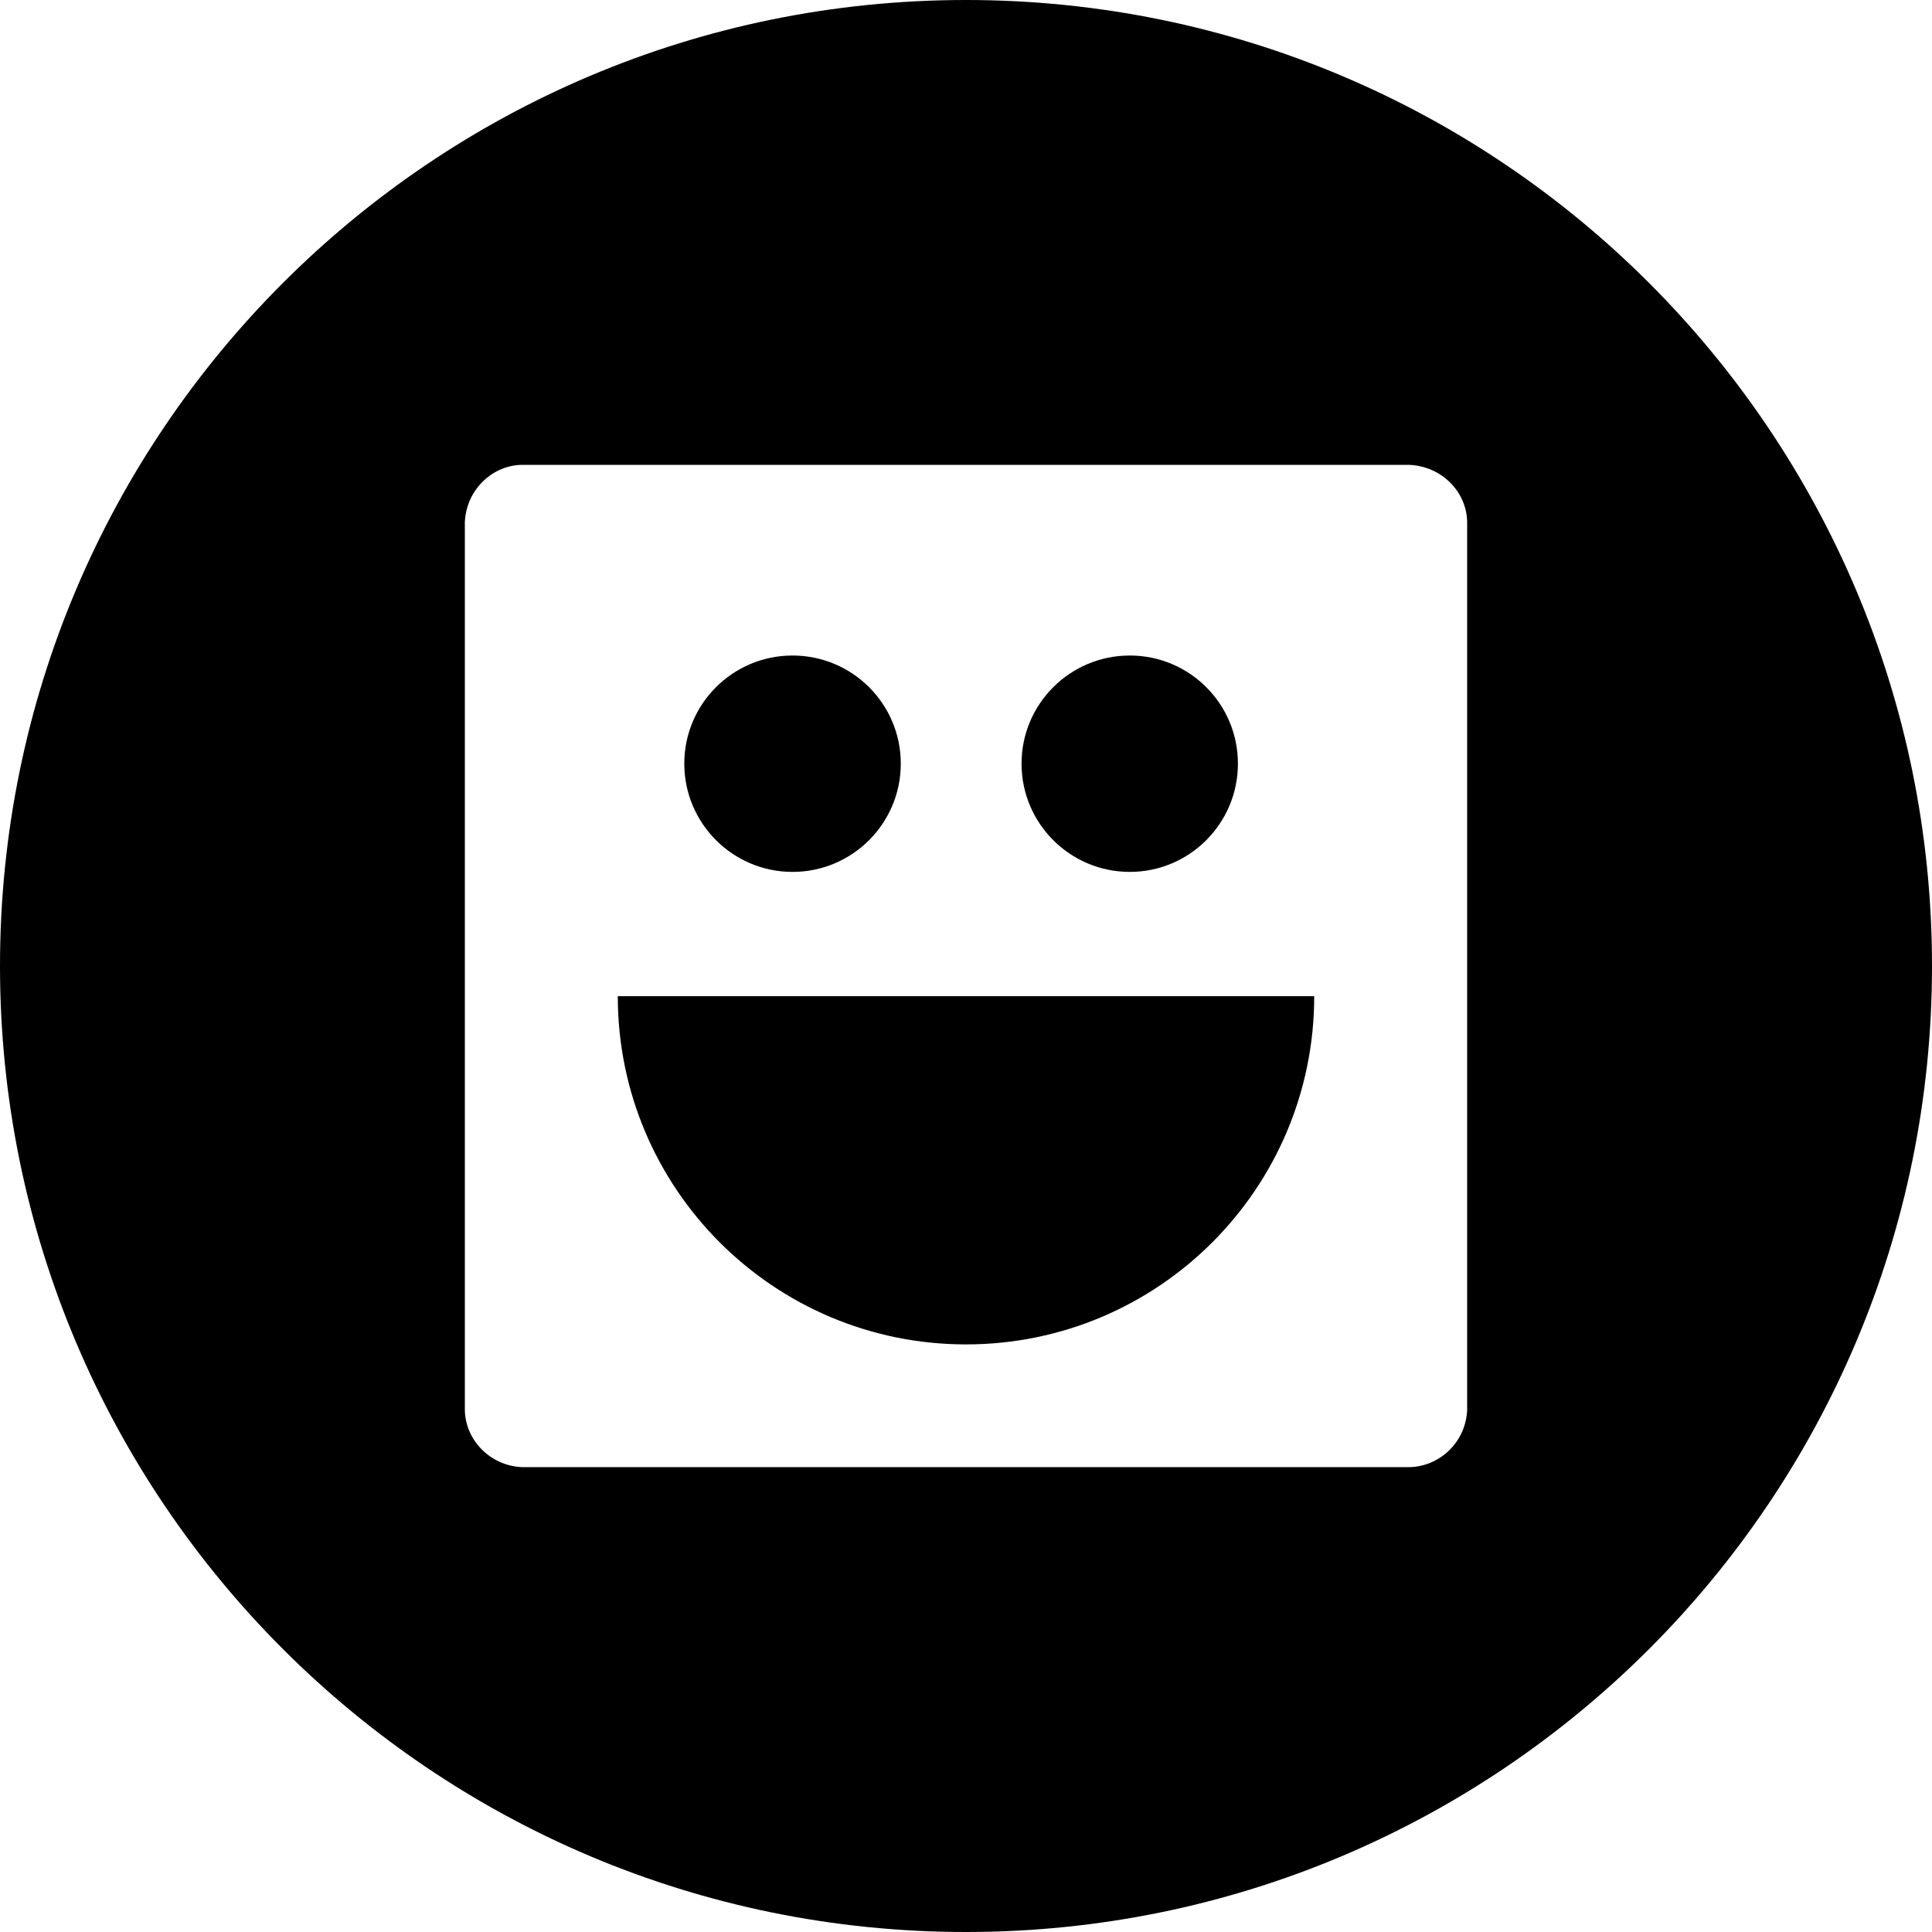
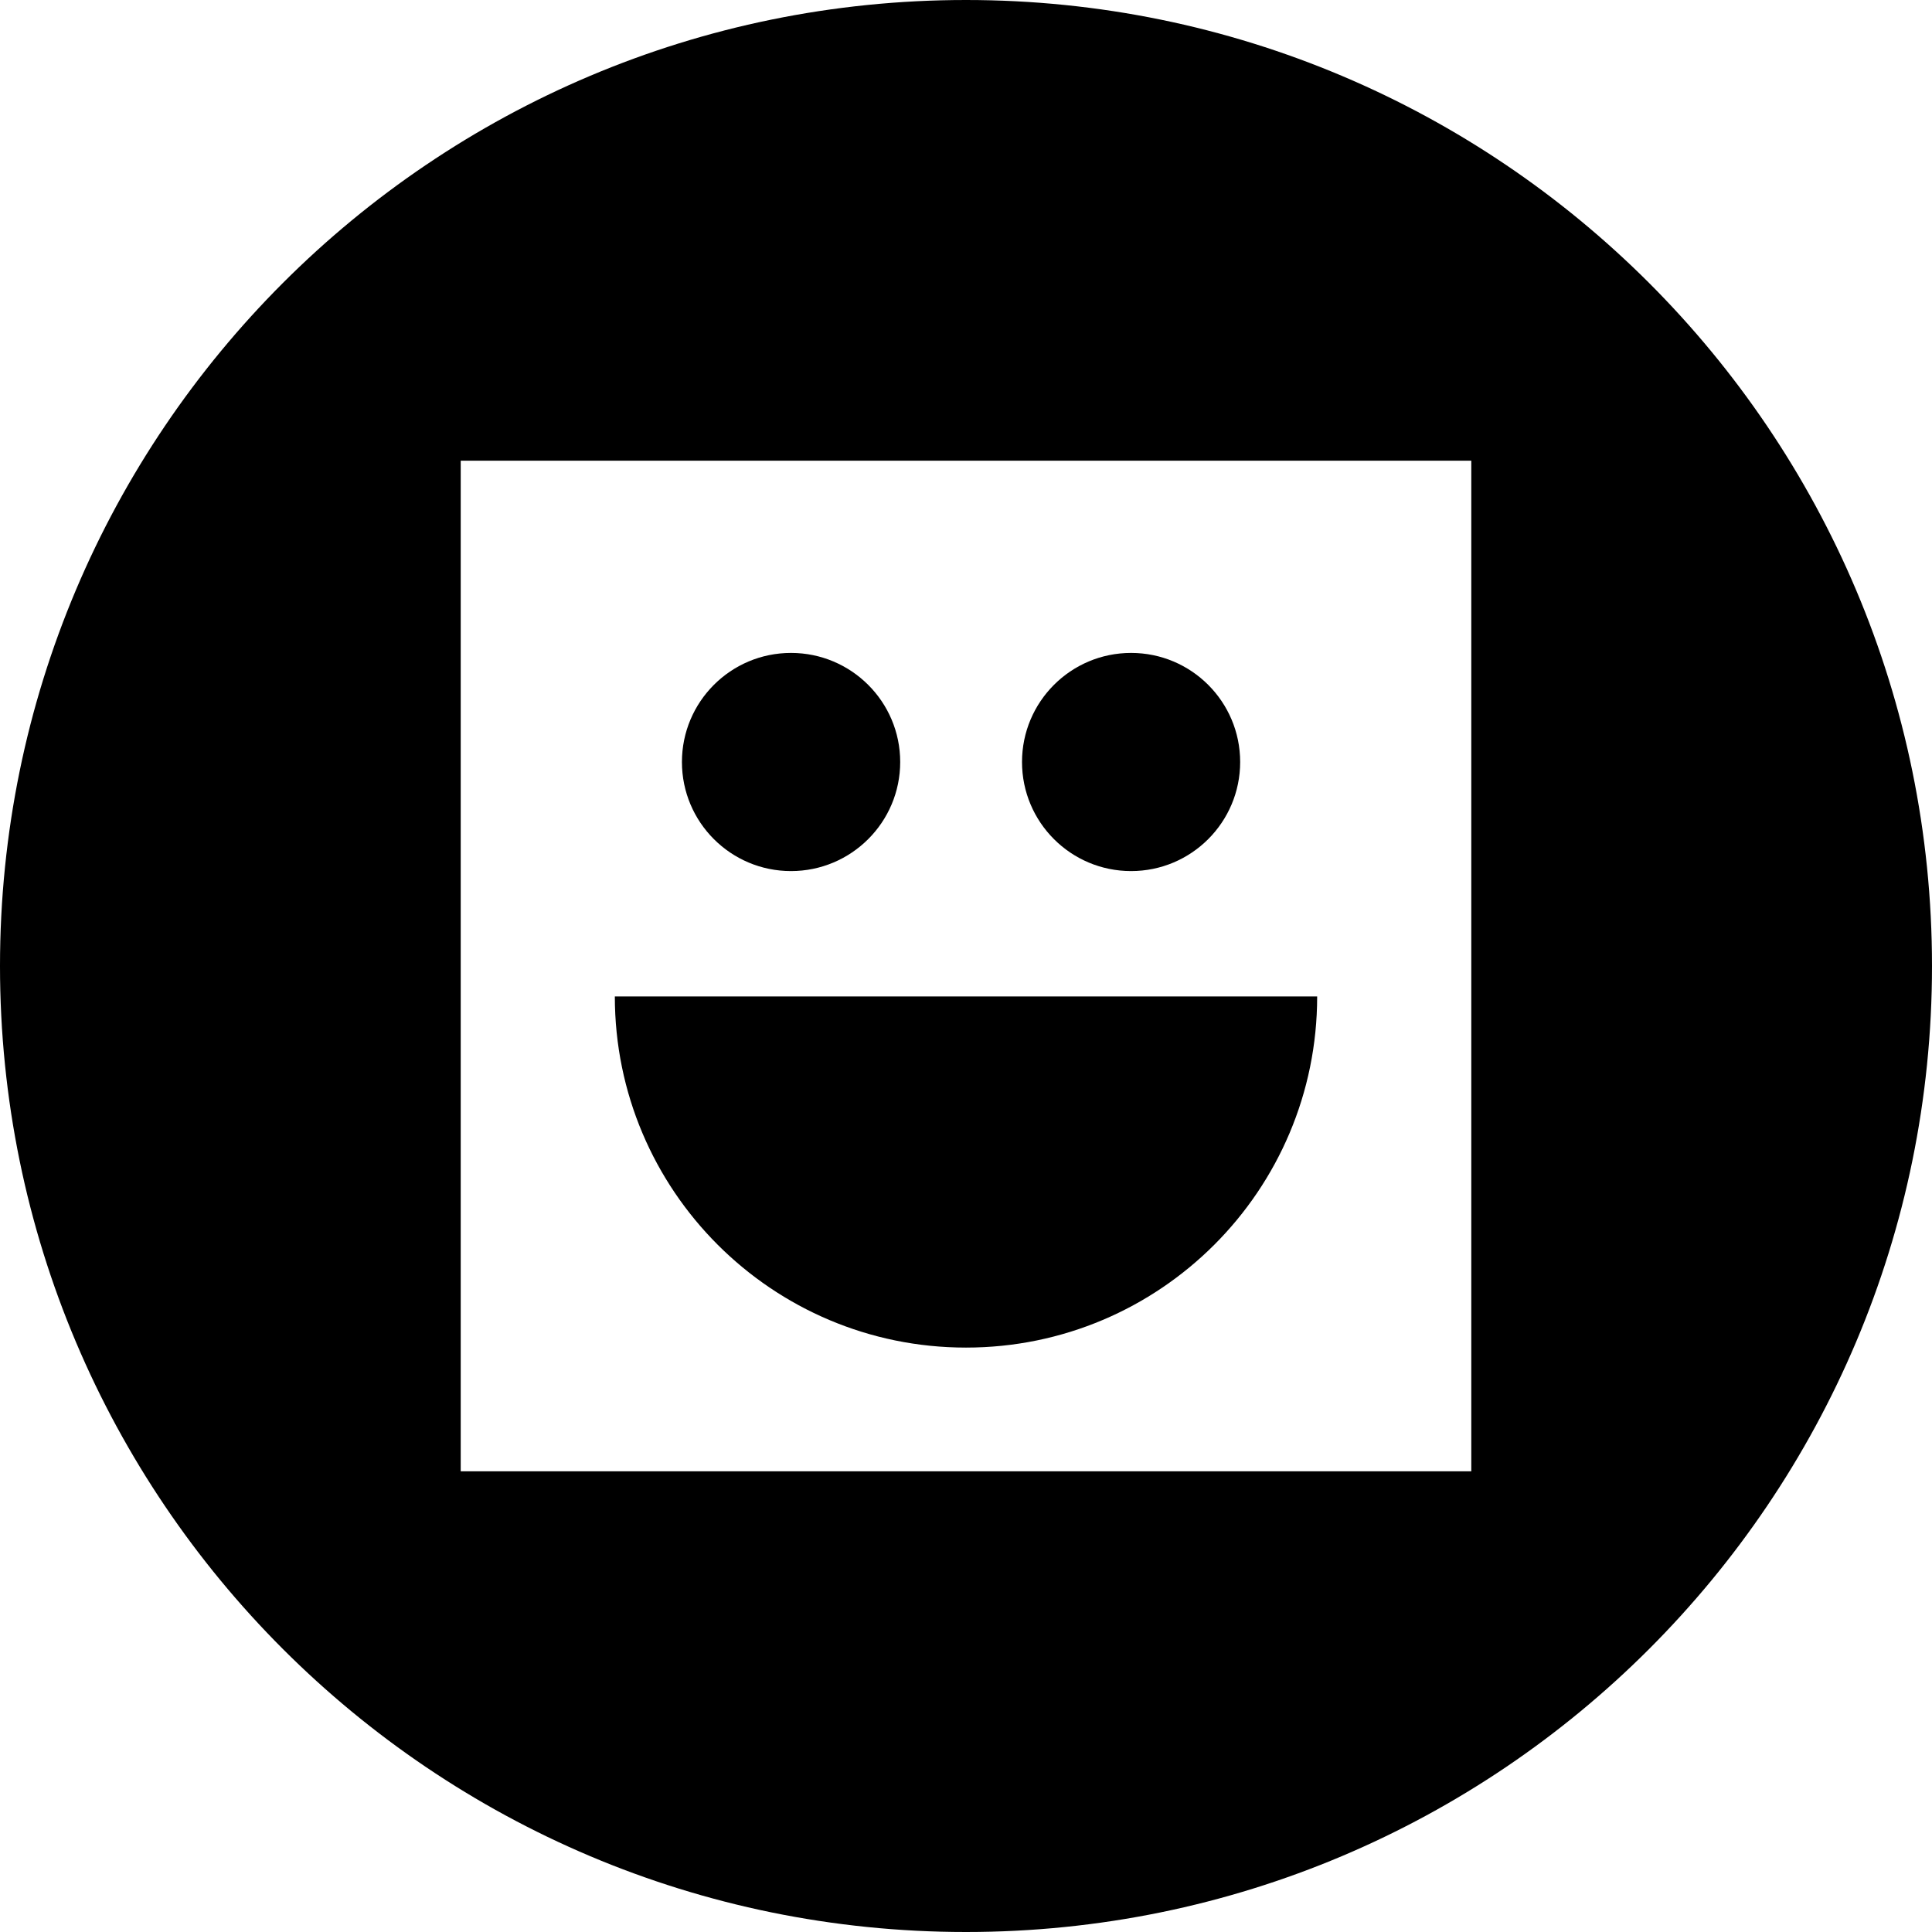
<svg xmlns="http://www.w3.org/2000/svg" width="512" height="512" id="svg2" version="1.0">
  <defs id="defs4" />
  <g id="layer1" transform="translate(-374.2178,-62.23637)">
-     <path style="fill:#000000;fill-opacity:1;stroke:none" d="M 256 0 C 114.615 0 0 114.615 0 256 C 0 397.385 114.615 512 256 512 C 397.385 512 512 397.385 512 256 C 512 114.615 397.385 0 256 0 z M 138.312 123.188 L 373.406 123.188 C 382.221 123.555 388.705 130.467 388.812 138.344 L 388.812 373.656 C 388.399 382.538 381.195 388.711 373.406 388.812 L 138.312 388.812 C 129.624 388.39 123.293 381.388 123.188 373.656 L 123.188 138.344 C 123.608 129.659 130.579 123.293 138.312 123.188 z M 210.031 173.719 C 194.197 173.719 181.344 186.541 181.344 202.375 C 181.344 218.209 194.197 231.062 210.031 231.062 C 225.866 231.062 238.719 218.209 238.719 202.375 C 238.719 186.541 225.866 173.719 210.031 173.719 z M 299.406 173.719 C 283.572 173.719 270.719 186.541 270.719 202.375 C 270.719 218.209 283.572 231.062 299.406 231.062 C 315.241 231.062 328.062 218.209 328.062 202.375 C 328.062 186.541 315.241 173.719 299.406 173.719 z M 163.719 264 C 163.719 314.969 205.031 356.281 256 356.281 C 306.969 356.281 348.281 314.969 348.281 264 L 163.719 264 z " transform="translate(374.2178,62.23637)" id="path3005" />
+     <path style="fill:#000000;fill-opacity:1;stroke:none" d="M 256 0 C 114.615 0 0 114.615 0 256 C -7.5791225e-14 397.385 114.615 512 256 512 C 397.385 512 512 397.385 512 256 C 512 114.615 397.385 -1.1368684e-13 256 0 z M 122.094 122.094 L 389.906 122.094 L 389.906 389.906 L 122.094 389.906 L 122.094 122.094 z M 209.625 173.031 C 193.658 173.031 180.719 185.97 180.719 201.938 C 180.719 217.905 193.658 230.844 209.625 230.844 C 225.592 230.844 238.562 217.905 238.562 201.938 C 238.562 185.97 225.592 173.031 209.625 173.031 z M 299.75 173.031 C 283.783 173.031 270.844 185.97 270.844 201.938 C 270.844 217.905 283.783 230.844 299.75 230.844 C 315.717 230.844 328.656 217.905 328.656 201.938 C 328.656 185.97 315.717 173.031 299.75 173.031 z M 162.938 264.062 C 162.938 315.46 204.602 357.125 256 357.125 C 307.397 357.125 349.062 315.46 349.062 264.062 L 162.938 264.062 z " transform="translate(374.2178,62.23637)" id="path3027" />
  </g>
</svg>
